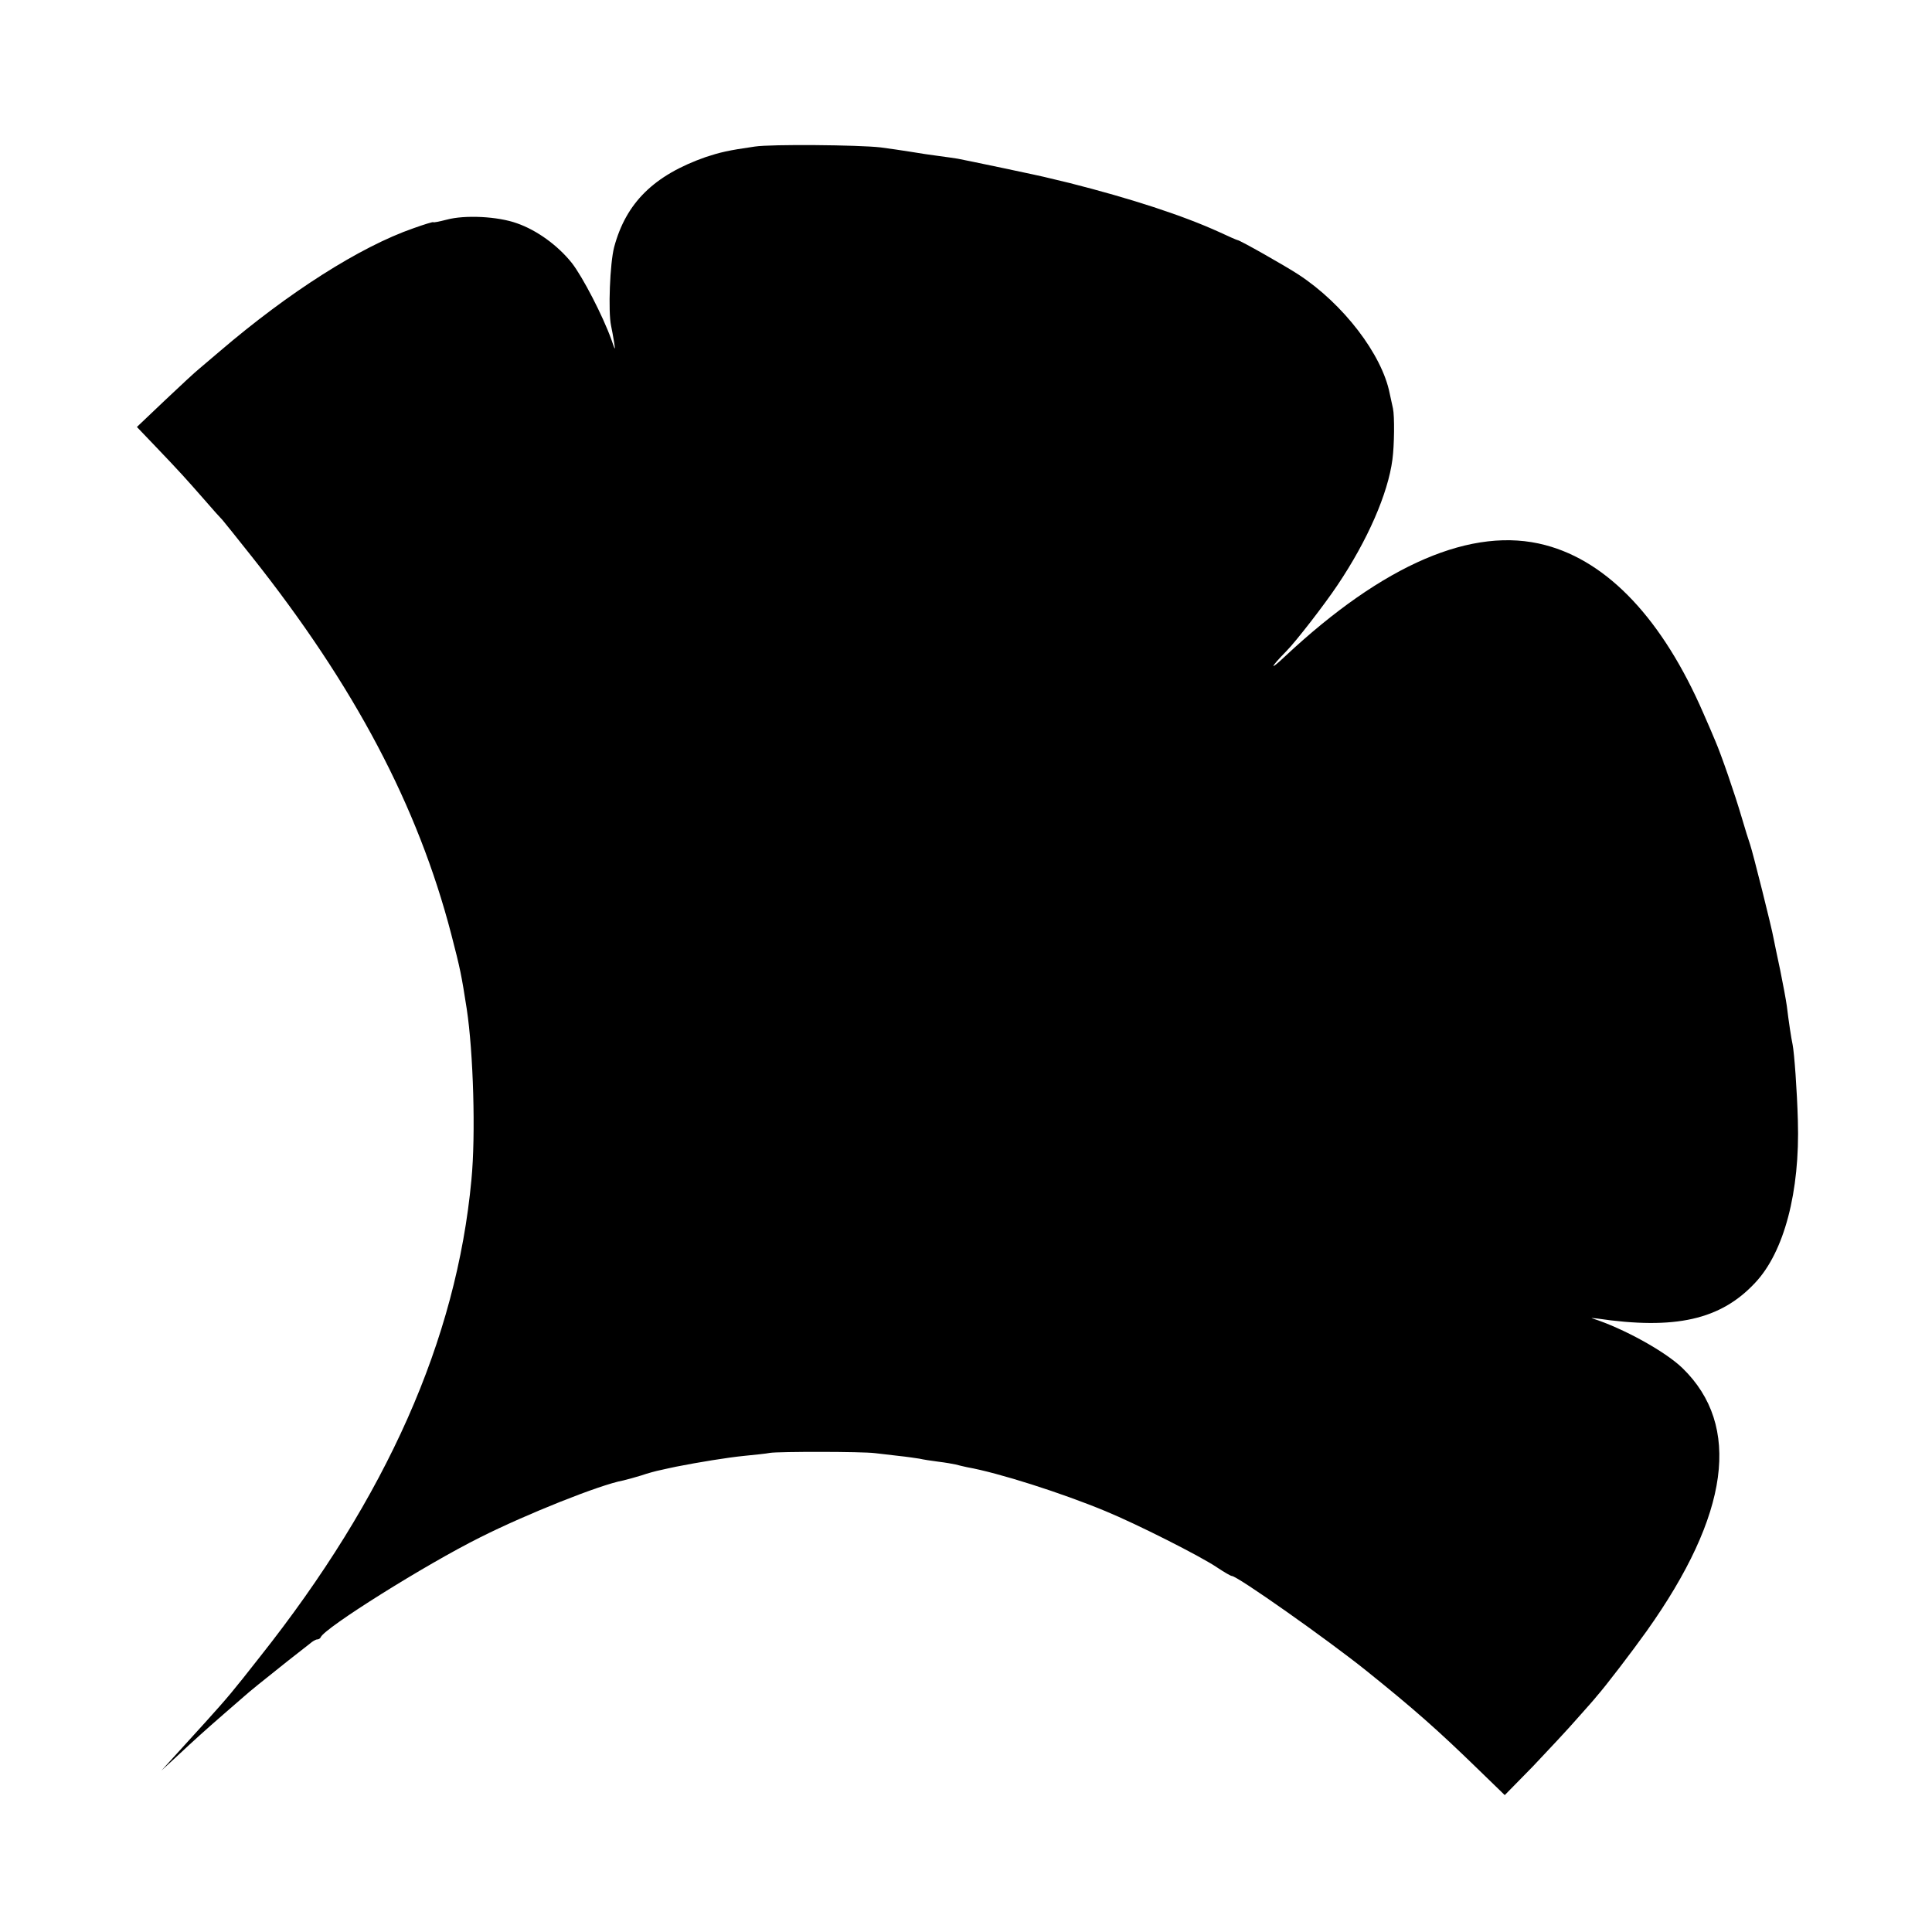
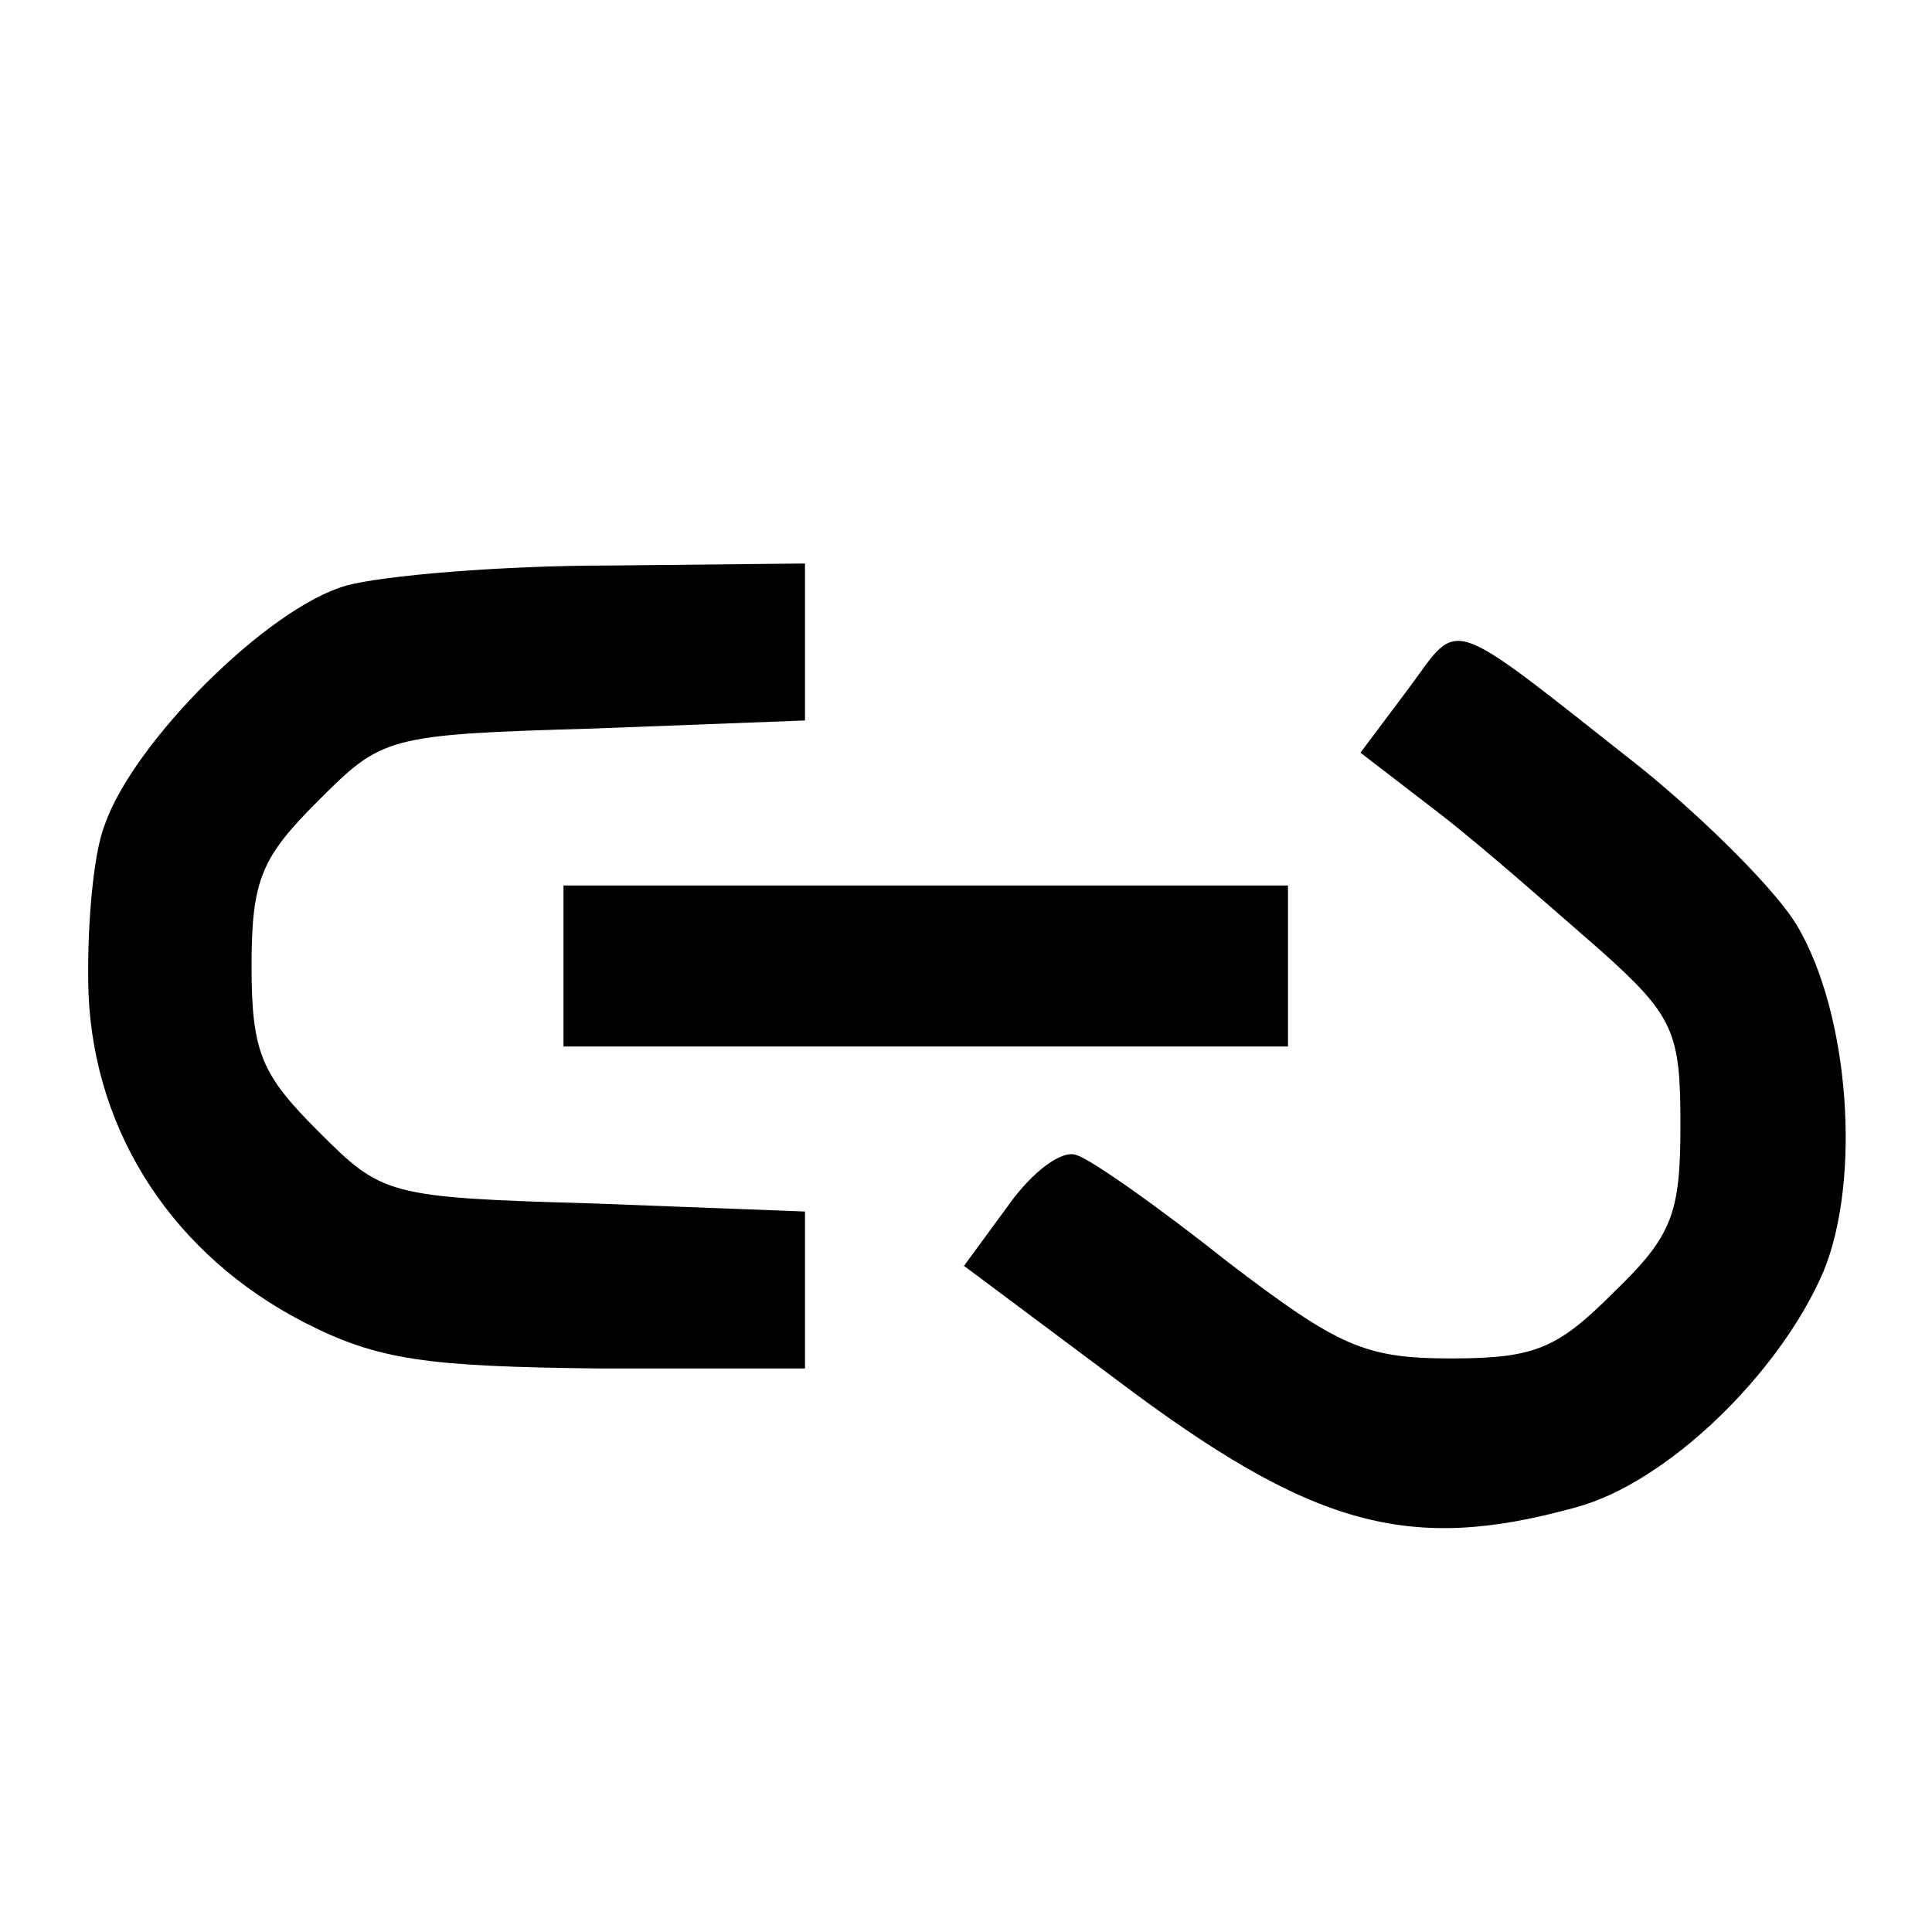
- <svg xmlns="http://www.w3.org/2000/svg" version="1.0" width="700pt" height="700pt" viewBox="0 0 700 700" preserveAspectRatio="xMidYMid meet">
-   <g transform="translate(0,700) scale(0.1,-0.1)" fill="#000000" stroke="none">
-     <path d="M2735 6469 c-98 -14 -126 -21 -178 -38 -188 -66 -289 -166 -332 -327 -15 -58 -22 -232 -11 -284 3 -14 8 -41 11 -60 5 -32 4 -31 -10 10 -31 86 -104 227 -143 277 -51 64 -127 119 -199 144 -69 25 -189 31 -255 13 -27 -7 -48 -11 -48 -9 0 2 -33 -8 -72 -22 -193 -67 -452 -232 -702 -446 -27 -23 -60 -51 -73 -62 -14 -11 -70 -63 -126 -116 l-101 -96 66 -69 c90 -94 114 -121 178 -194 30 -35 60 -68 66 -74 5 -6 53 -65 105 -131 374 -471 603 -905 724 -1370 33 -127 37 -148 56 -270 24 -157 33 -457 17 -620 -54 -579 -307 -1149 -767 -1729 -98 -125 -114 -144 -196 -235 -54 -59 -60 -66 -120 -132 l-40 -44 50 46 c76 71 104 96 175 158 36 31 70 61 76 66 14 13 72 60 154 125 36 28 73 57 83 65 9 8 21 15 26 15 5 0 11 3 13 8 14 34 381 264 578 362 167 84 435 191 518 206 13 3 42 11 65 18 23 8 56 17 72 20 17 4 41 9 55 12 81 16 185 33 245 39 39 4 81 8 95 11 32 5 334 5 380 -1 19 -2 58 -7 86 -10 29 -3 62 -8 75 -10 13 -3 44 -8 69 -11 25 -3 53 -8 62 -10 10 -3 29 -7 42 -10 113 -20 342 -93 501 -159 112 -46 346 -164 406 -205 24 -16 48 -30 52 -30 20 0 346 -230 487 -343 173 -139 259 -215 403 -355 l99 -96 102 104 c55 58 128 136 161 174 33 37 65 73 70 80 32 36 129 163 181 236 301 423 344 745 130 953 -63 61 -216 145 -326 180 -8 2 -1 2 15 0 284 -42 449 -5 574 129 105 111 163 330 155 588 -3 110 -13 245 -19 275 -5 23 -14 82 -21 140 -3 22 -14 81 -24 130 -11 50 -21 101 -24 115 -6 36 -75 311 -85 340 -5 14 -19 59 -31 100 -24 82 -74 227 -95 275 -7 17 -26 62 -43 100 -147 339 -345 550 -573 610 -263 70 -586 -69 -944 -404 -57 -54 -54 -41 5 19 35 35 140 171 186 240 109 162 183 332 199 455 7 51 8 158 2 185 -2 8 -7 33 -12 55 -28 141 -168 324 -330 430 -47 31 -213 125 -221 125 -2 0 -32 13 -66 29 -134 61 -322 122 -543 178 -33 8 -67 16 -75 18 -25 7 -303 65 -330 70 -14 2 -45 7 -70 10 -25 3 -70 10 -100 15 -30 5 -80 12 -110 16 -79 9 -396 12 -455 3z" />
+ <svg xmlns="http://www.w3.org/2000/svg" version="1.0" width="96pt" height="96pt" viewBox="0 0 96 96" preserveAspectRatio="xMidYMid meet">
+   <g transform="translate(0,96) scale(0.1,-0.1)" fill="#000000" stroke="none">
+     <path d="M172 669 c-39 -11 -106 -78 -120 -119 -6 -15 -9 -54 -8 -84 3 -70 43 -130 107 -163 37 -19 61 -22 147 -23 l102 0 0 39 0 39 -105 4 c-103 3 -105 4 -137 36 -28 28 -33 39 -33 82 0 43 5 54 33 82 32 32 34 33 137 36 l105 4 0 39 0 39 -97 -1 c-54 0 -113 -5 -131 -10z" />
+     <path d="M700 618 l-24 -32 39 -30 c22 -17 57 -48 80 -68 37 -33 40 -41 40 -87 0 -44 -4 -55 -33 -83 -28 -28 -39 -33 -81 -33 -43 0 -56 6 -111 48 -34 27 -68 51 -75 53 -7 3 -22 -8 -34 -25 l-22 -30 75 -56 c98 -74 146 -87 229 -64 45 12 101 66 123 117 19 46 13 128 -13 172 -10 17 -45 52 -77 78 -99 78 -90 75 -116 40z" />
+     <path d="M280 480 l0 -40 180 0 180 0 0 40 0 40 -180 0 -180 0 0 -40z" />
  </g>
</svg>
